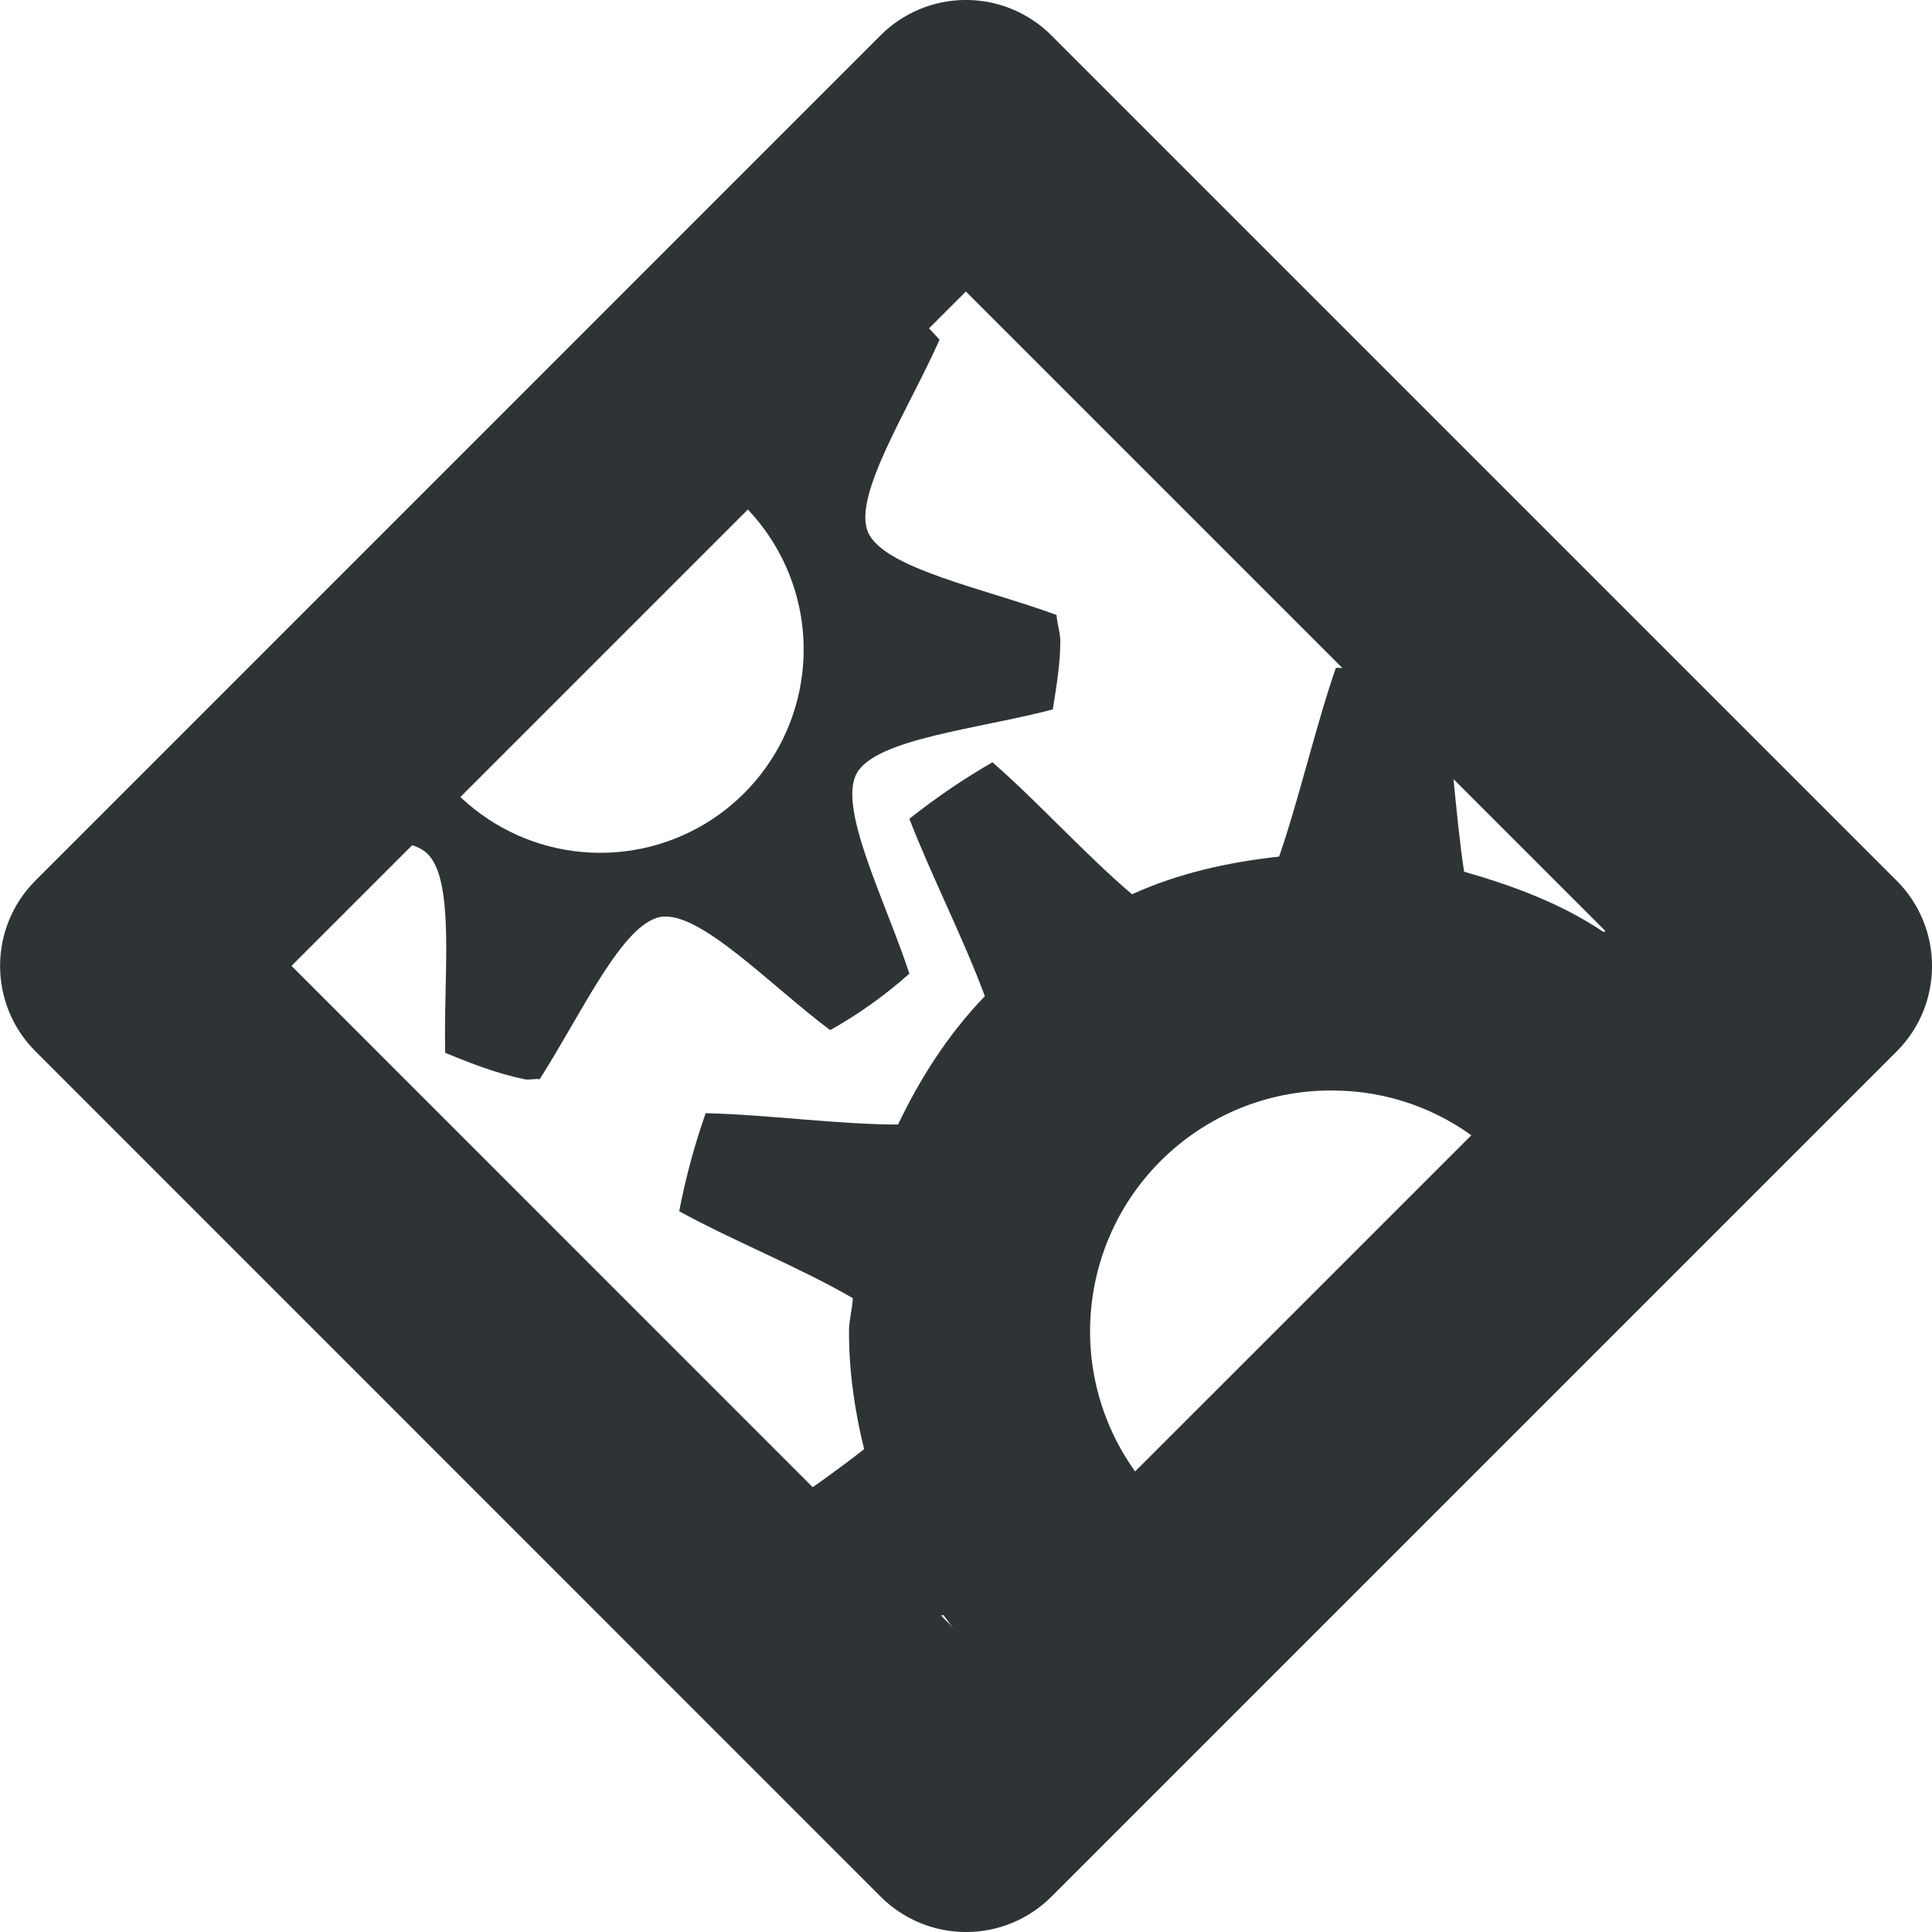
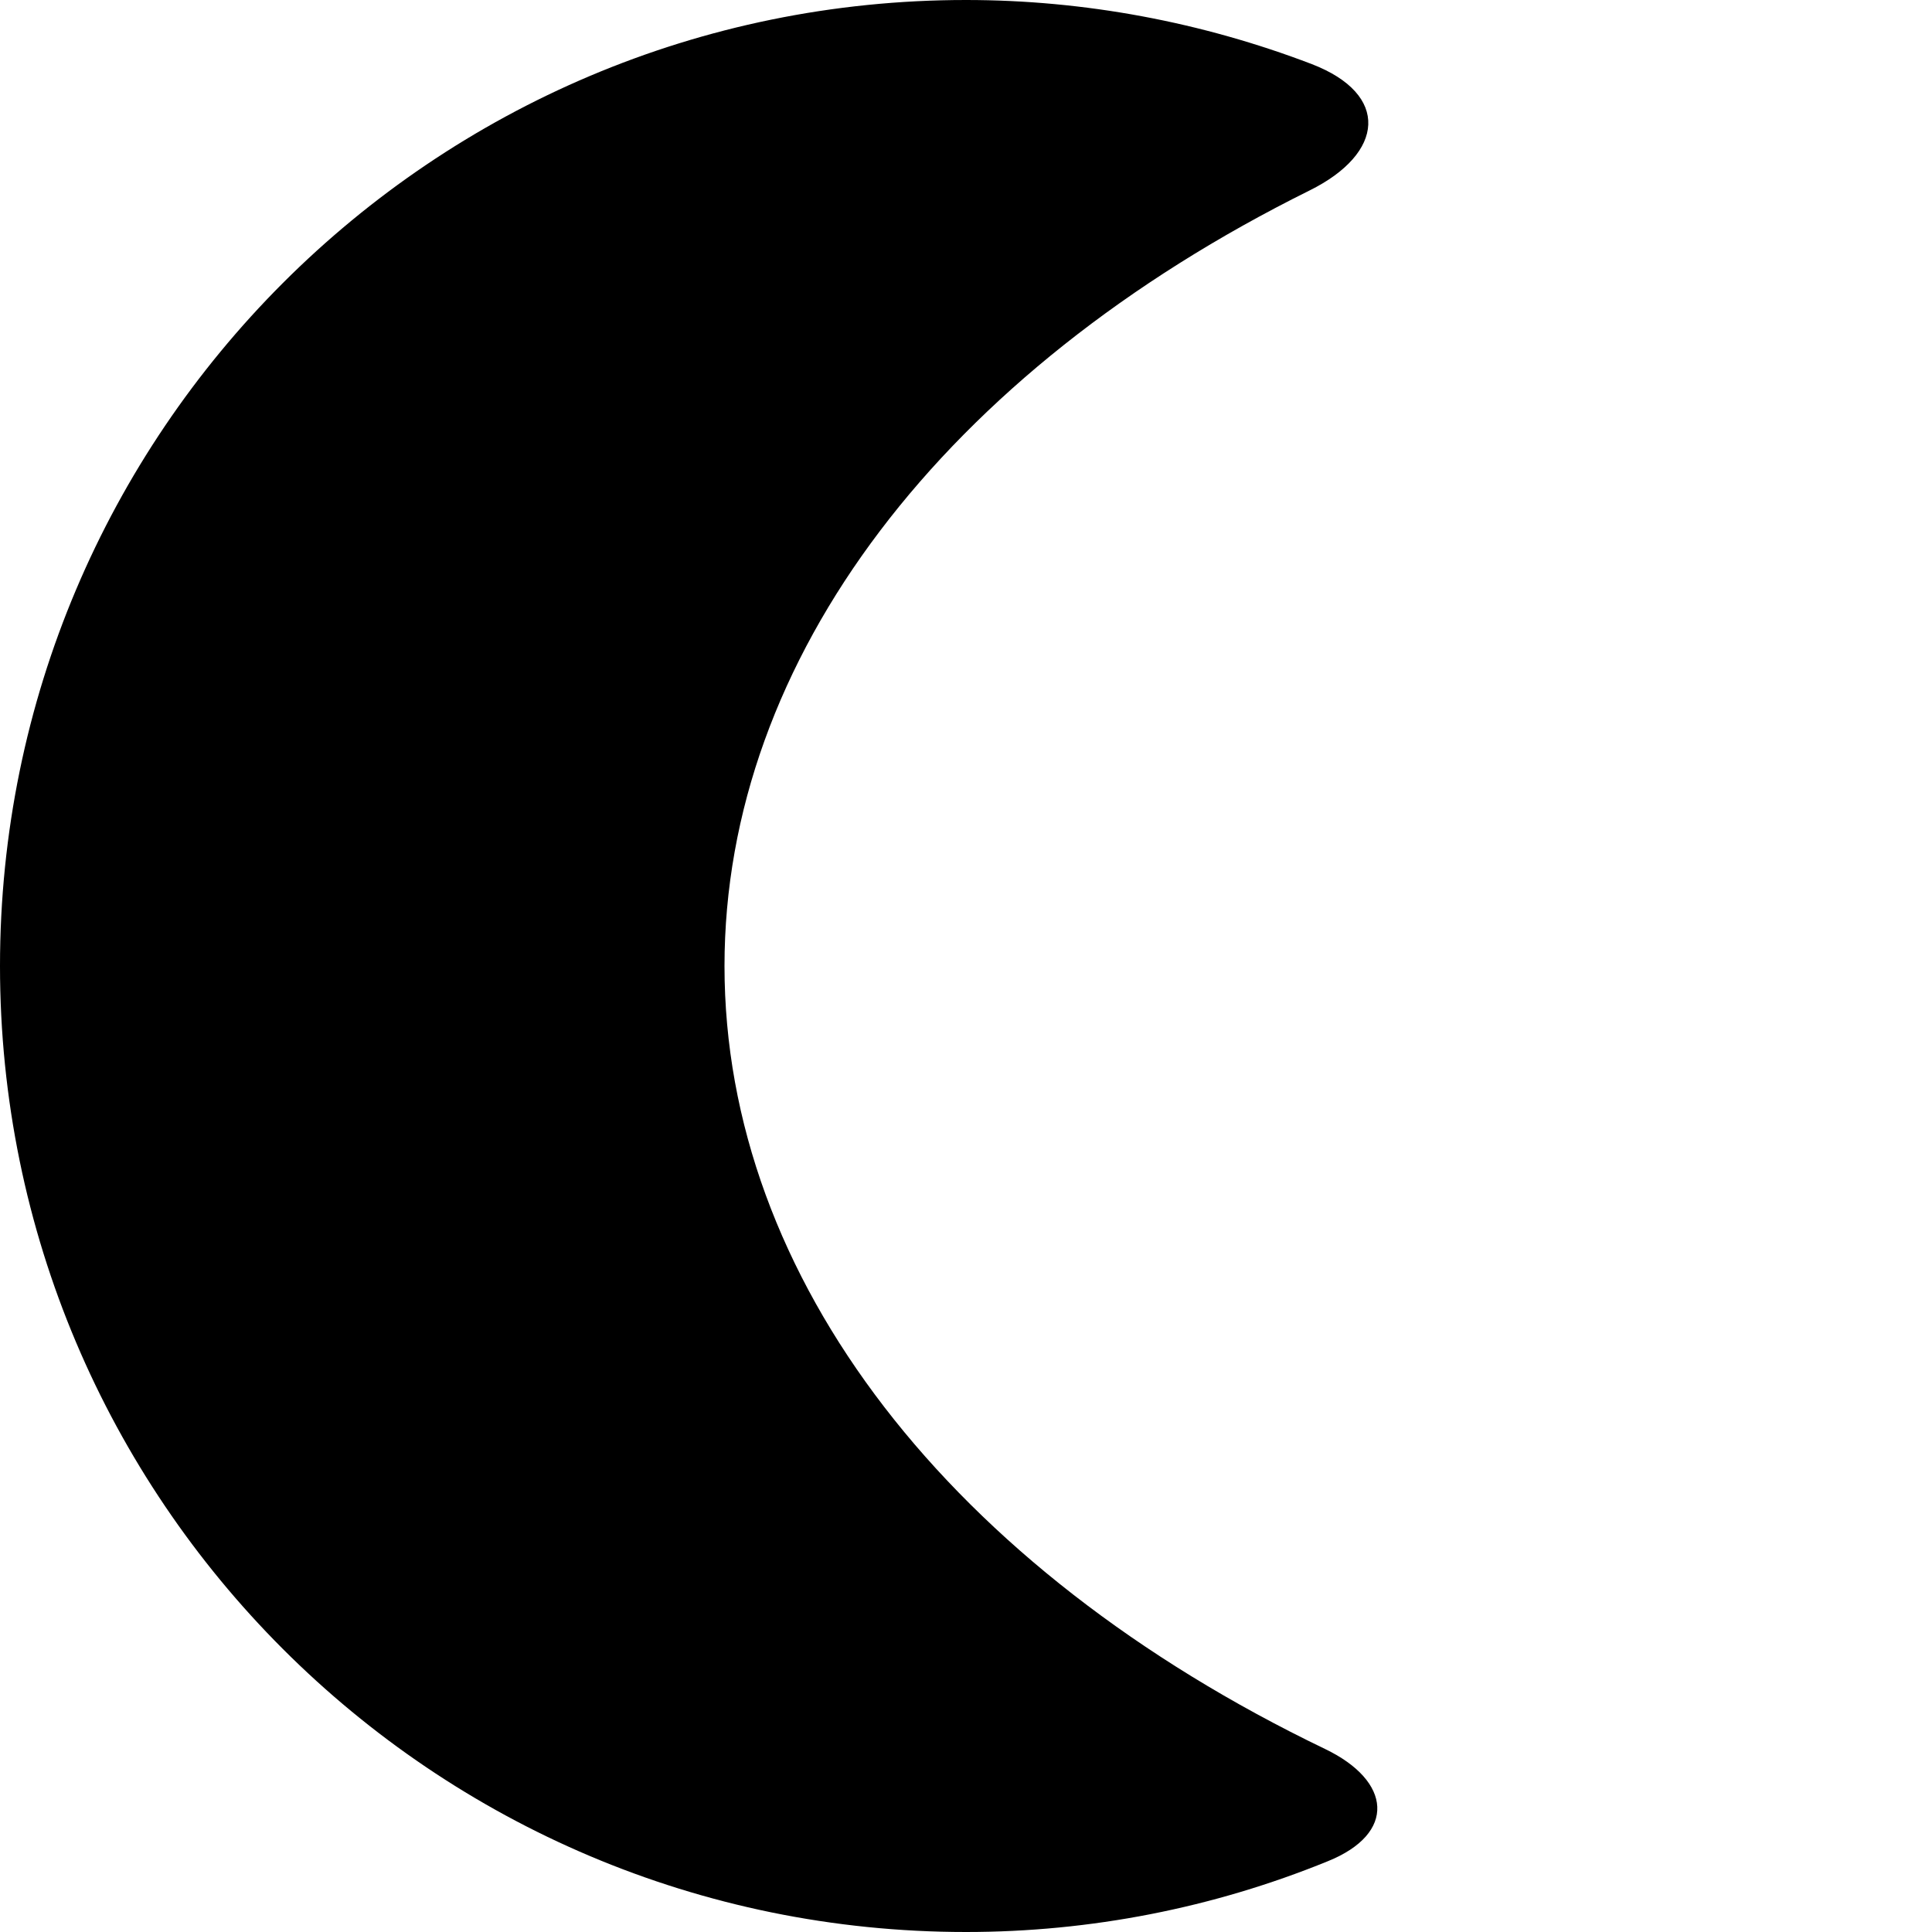
- <svg xmlns="http://www.w3.org/2000/svg" width="16" height="16">
-   <g color="#000" fill="#2e3436">
-     <path d="M7.188 2.281c-.094.056-.192.125-.29.19L5.566 3.803a1.684 1.684 0 11-2.17 2.17L2.332 7.037c.506-.069 1.017-.136 1.2.026.242.214.139 1.031.155 1.656.213.088.427.171.657.219.04.008.085-.007.125 0 .337-.525.683-1.288 1-1.344.322-.057.905.562 1.406.937a3.67 3.67 0 00.656-.468c-.195-.595-.594-1.369-.437-1.657.158-.29 1.019-.37 1.625-.531.028-.183.062-.371.062-.562 0-.075-.027-.146-.031-.22-.587-.217-1.435-.385-1.562-.687-.128-.302.34-1.021.593-1.593a3.722 3.722 0 00-.593-.532zm3.875 3.25c-.165.475-.305 1.086-.47 1.563-.43.047-.84.14-1.218.312-.38-.322-.787-.773-1.156-1.093a5.562 5.562 0 00-.688.468c.177.46.453 1.001.625 1.469-.298.309-.531.67-.719 1.063-.494 0-1.102-.084-1.593-.094a5.68 5.68 0 00-.219.812c.435.24 1.006.468 1.438.72-.006.093-.032.185-.032.28 0 .333.049.66.125.97-.382.304-.898.63-1.28.937.015.044.04.083.058.127l.613.613c.417-.1.868-.223 1.266-.303.248.343.532.626.875.875-.027.135-.068.283-.104.428.174-.063.34-.155.482-.297l1.432-1.432a1.994 1.994 0 01.533-3.918c.919 0 1.684.623 1.918 1.467l1.338-1.338c.06-.06.11-.124.156-.191-.035-.062-.06-.13-.1-.188.096-.152.205-.31.315-.47.017-.348-.1-.7-.37-.971l-.177-.176c-.28.192-.561.387-.83.555-.345-.233-.746-.383-1.156-.5-.077-.507-.107-1.132-.187-1.625a5.44 5.44 0 00-.875-.063zm-9.247.608c-.087.068-.173.138-.254.205l.014.035z" style="marker:none" overflow="visible" />
-     <path d="M8.707.293a1 1 0 00-1.415 0l-6.999 7a1 1 0 000 1.413l7 7.001a1 1 0 001.415 0l7-7a1 1 0 000-1.413zm-.708 2.121l5.587 5.587L8 13.586 2.414 7.999z" style="line-height:normal;font-variant-ligatures:normal;font-variant-position:normal;font-variant-caps:normal;font-variant-numeric:normal;font-variant-alternates:normal;font-feature-settings:normal;text-indent:0;text-align:start;text-decoration-line:none;text-decoration-style:solid;text-decoration-color:#000;text-transform:none;text-orientation:mixed;shape-padding:0;isolation:auto;mix-blend-mode:normal;marker:none" font-weight="400" font-family="sans-serif" overflow="visible" />
-   </g>
+ <svg xmlns="http://www.w3.org/2000/svg" height="16px" viewBox="0 0 16 16" width="16px">
+   <path d="m 8 0 c -4.418 0 -8 3.582 -8 8 s 3.582 8 8 8 c 1.031 0 2.047 -0.199 2.996 -0.586 c 0.57 -0.23 0.531 -0.664 -0.023 -0.93 c -3.102 -1.492 -4.973 -3.898 -4.973 -6.484 c 0 -2.547 1.82 -4.922 4.844 -6.422 c 0.625 -0.309 0.668 -0.797 0.02 -1.047 c -0.91 -0.348 -1.883 -0.531 -2.863 -0.531 z m 0 0" />
</svg>
